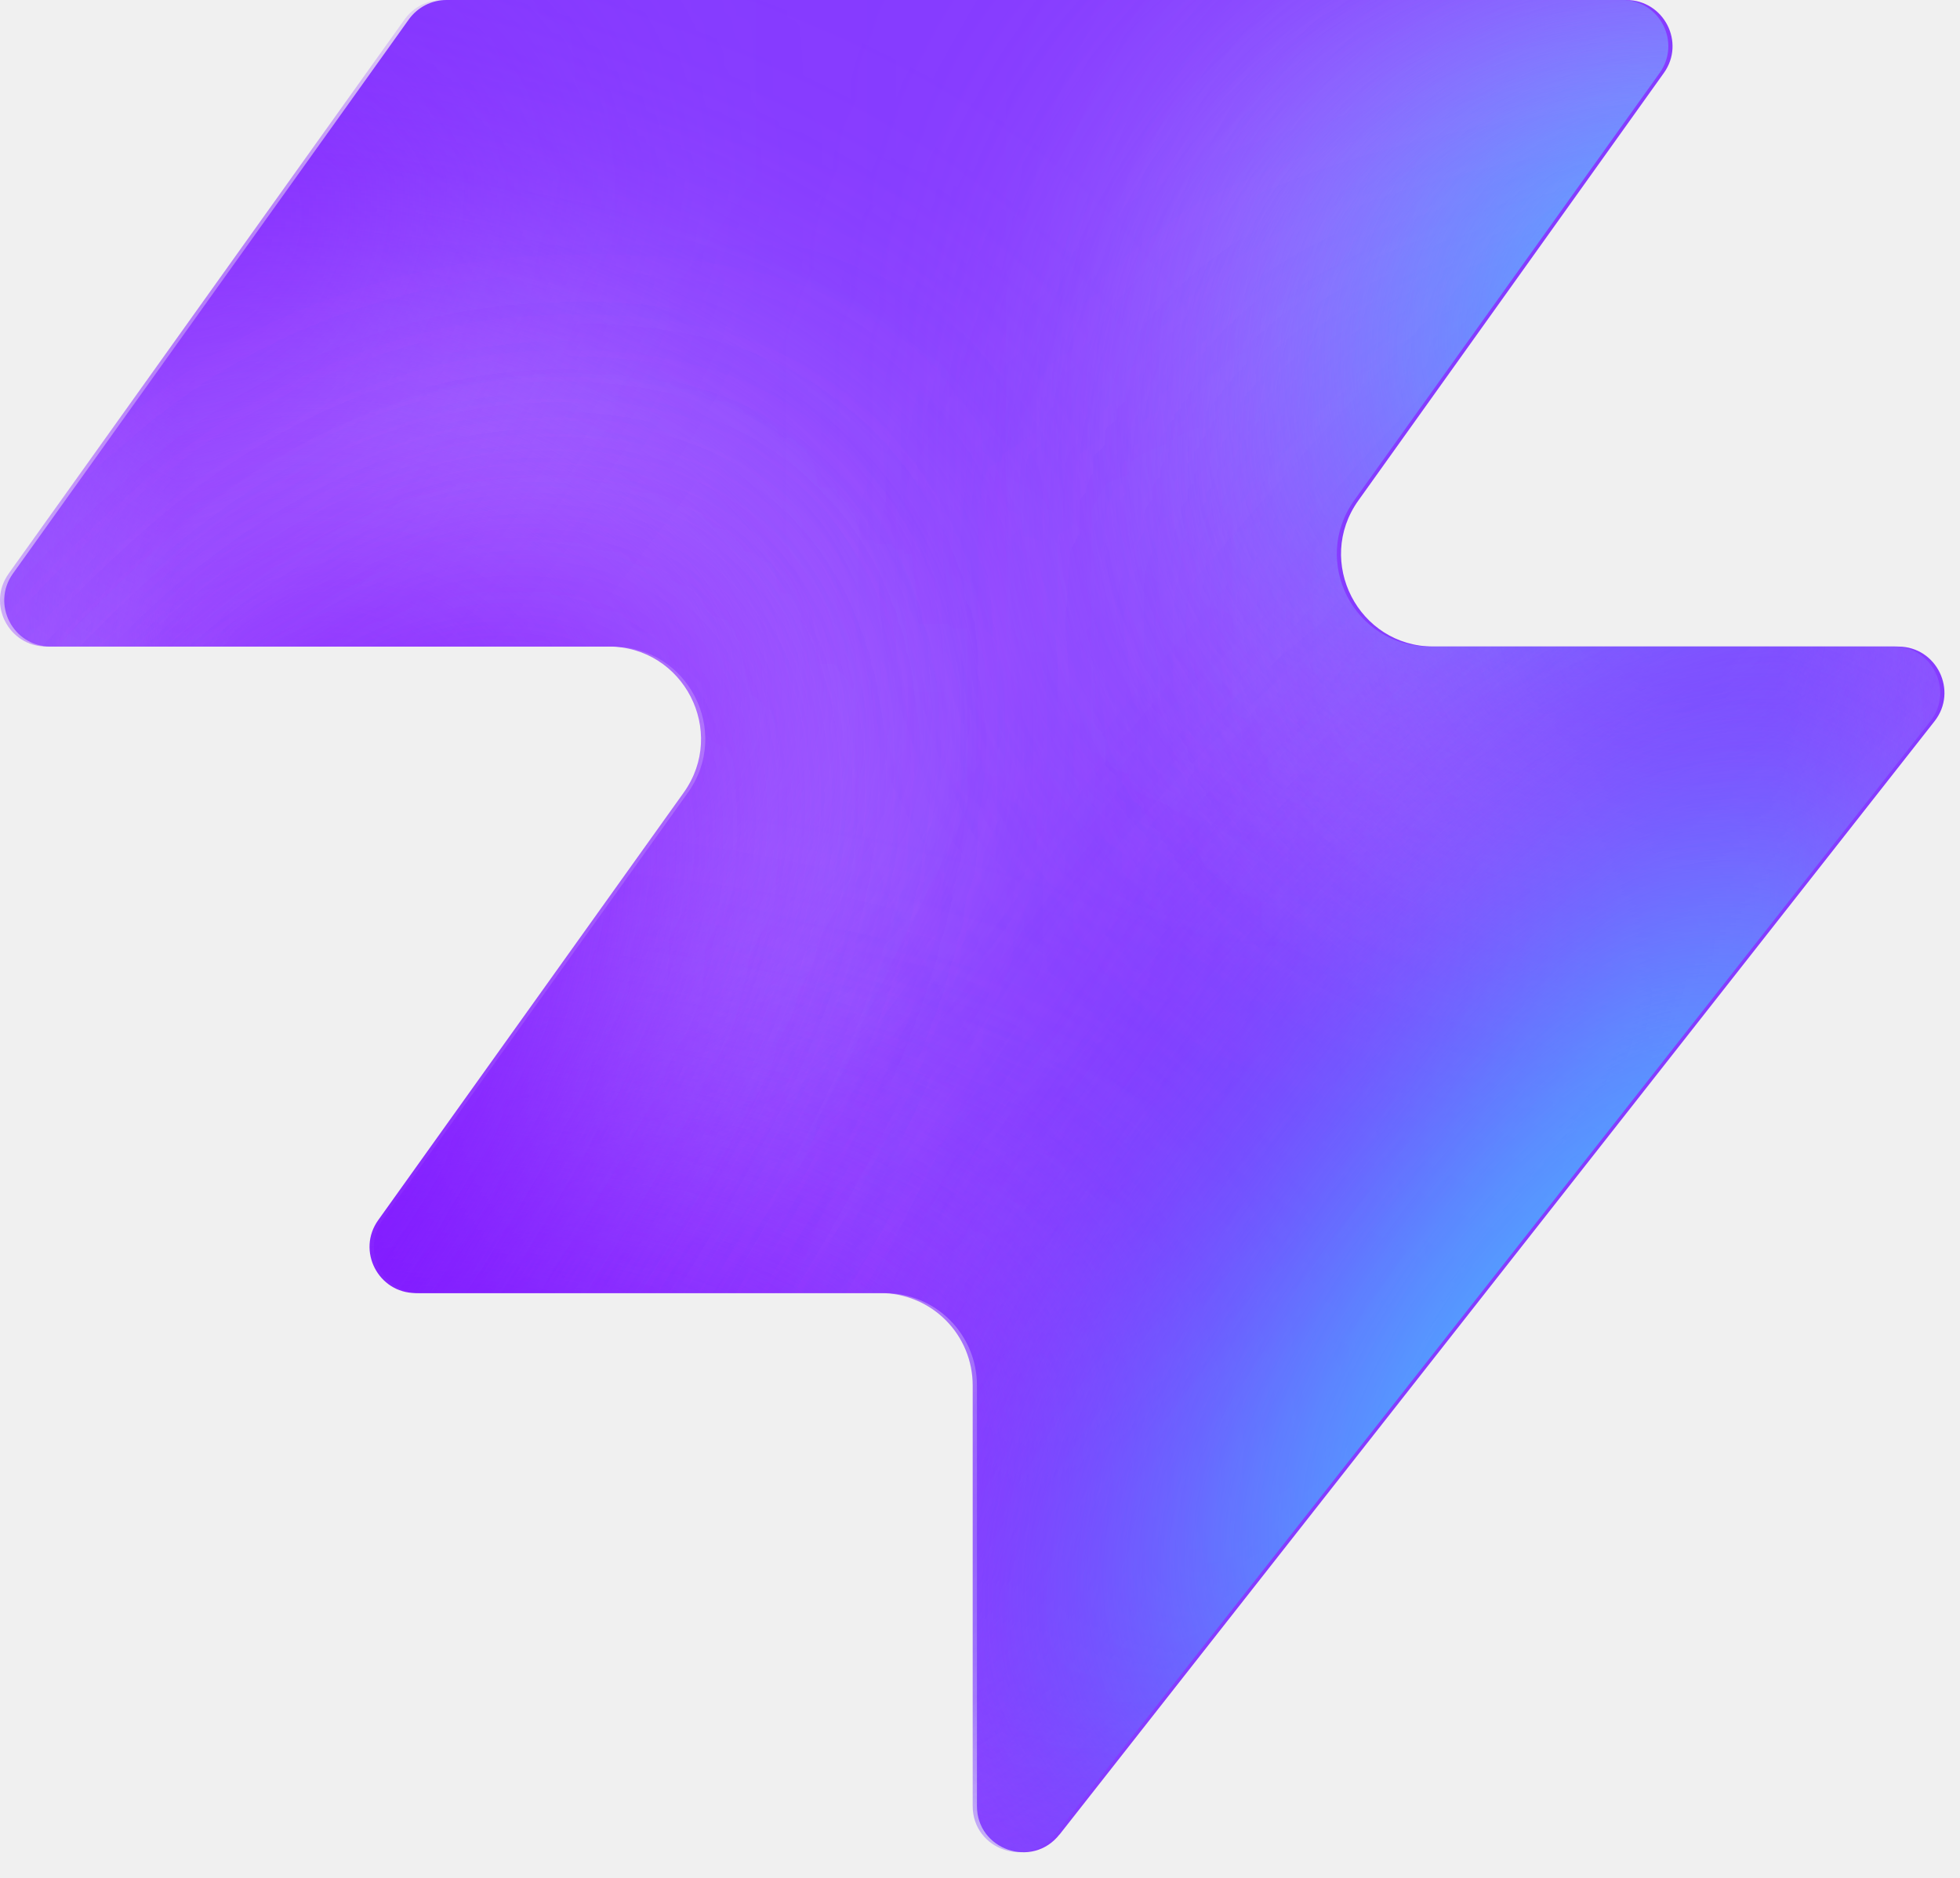
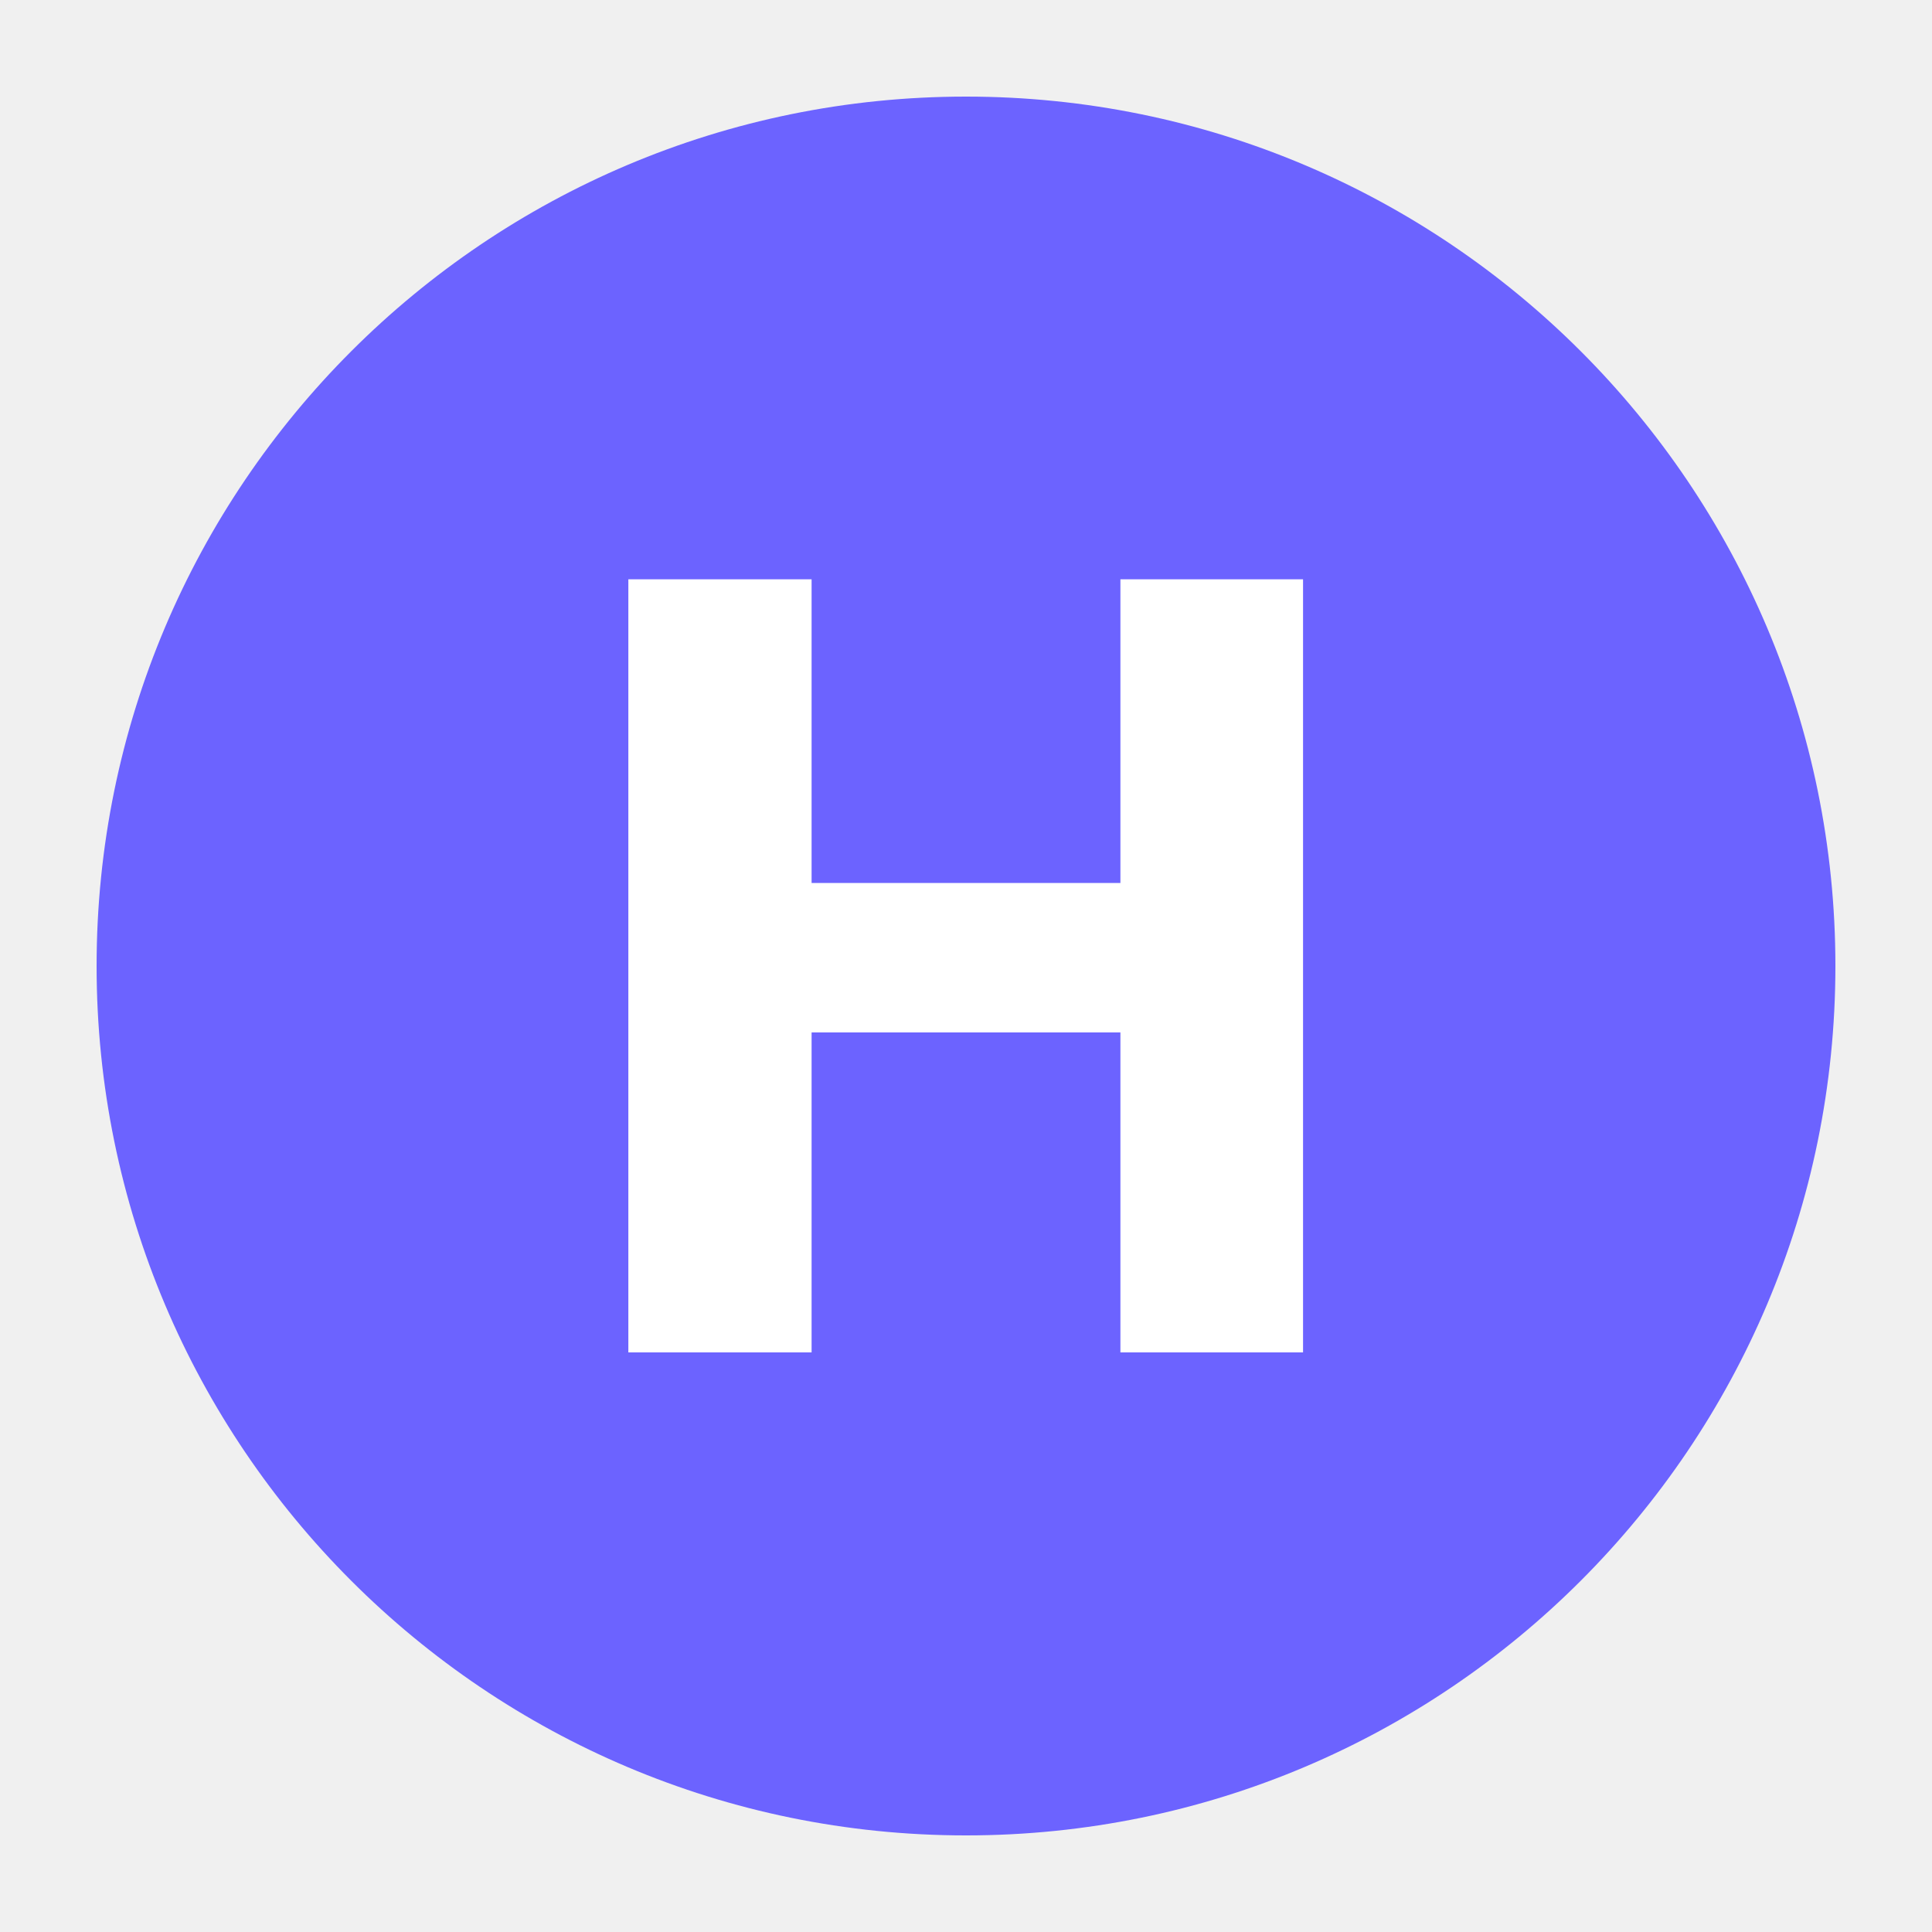
- <svg xmlns="http://www.w3.org/2000/svg" width="48" height="46" fill="none" viewBox="0 0 48 46">
-   <path fill="#863bff" d="M25.946 44.938c-.664.845-2.021.375-2.021-.698V33.937a2.26 2.26 0 0 0-2.262-2.262H10.287c-.92 0-1.456-1.04-.92-1.788l7.48-10.471c1.07-1.497 0-3.578-1.842-3.578H1.237c-.92 0-1.456-1.04-.92-1.788L10.013.474c.214-.297.556-.474.92-.474h28.894c.92 0 1.456 1.04.92 1.788l-7.48 10.471c-1.07 1.498 0 3.579 1.842 3.579h11.377c.943 0 1.473 1.088.89 1.83L25.947 44.94z" style="fill:#863bff;fill:color(display-p3 .525 .23 1);fill-opacity:1" />
-   <mask id="a" width="48" height="46" x="0" y="0" maskUnits="userSpaceOnUse" style="mask-type:alpha">
-     <path fill="#000" d="M25.842 44.938c-.664.844-2.021.375-2.021-.698V33.937a2.26 2.26 0 0 0-2.262-2.262H10.183c-.92 0-1.456-1.04-.92-1.788l7.48-10.471c1.07-1.498 0-3.579-1.842-3.579H1.133c-.92 0-1.456-1.04-.92-1.787L9.91.473c.214-.297.556-.474.92-.474h28.894c.92 0 1.456 1.04.92 1.788l-7.48 10.471c-1.07 1.498 0 3.578 1.842 3.578h11.377c.943 0 1.473 1.088.89 1.832L25.843 44.94z" style="fill:#000;fill-opacity:1" />
-   </mask>
-   <g mask="url(#a)">
-     <g filter="url(#b)">
-       <ellipse cx="5.508" cy="14.704" fill="#ede6ff" rx="5.508" ry="14.704" style="fill:#ede6ff;fill:color(display-p3 .927 .903 1);fill-opacity:1" transform="matrix(.00324 1 1 -.00324 -4.47 31.516)" />
-     </g>
-     <g filter="url(#c)">
-       <ellipse cx="10.399" cy="29.851" fill="#ede6ff" rx="10.399" ry="29.851" style="fill:#ede6ff;fill:color(display-p3 .927 .903 1);fill-opacity:1" transform="matrix(.00324 1 1 -.00324 -39.328 7.883)" />
-     </g>
-     <g filter="url(#d)">
-       <ellipse cx="5.508" cy="30.487" fill="#7e14ff" rx="5.508" ry="30.487" style="fill:#7e14ff;fill:color(display-p3 .492 .077 1);fill-opacity:1" transform="rotate(89.814 -25.913 -14.639)scale(1 -1)" />
-     </g>
-     <g filter="url(#e)">
-       <ellipse cx="5.508" cy="30.599" fill="#7e14ff" rx="5.508" ry="30.599" style="fill:#7e14ff;fill:color(display-p3 .492 .077 1);fill-opacity:1" transform="rotate(89.814 -32.644 -3.334)scale(1 -1)" />
-     </g>
-     <g filter="url(#f)">
-       <ellipse cx="5.508" cy="30.599" fill="#7e14ff" rx="5.508" ry="30.599" style="fill:#7e14ff;fill:color(display-p3 .492 .077 1);fill-opacity:1" transform="matrix(.00324 1 1 -.00324 -34.34 30.47)" />
-     </g>
-     <g filter="url(#g)">
-       <ellipse cx="14.072" cy="22.078" fill="#ede6ff" rx="14.072" ry="22.078" style="fill:#ede6ff;fill:color(display-p3 .927 .903 1);fill-opacity:1" transform="rotate(93.35 24.506 48.493)scale(-1 1)" />
-     </g>
-     <g filter="url(#h)">
-       <ellipse cx="3.47" cy="21.501" fill="#7e14ff" rx="3.47" ry="21.501" style="fill:#7e14ff;fill:color(display-p3 .492 .077 1);fill-opacity:1" transform="rotate(89.009 28.708 47.59)scale(-1 1)" />
-     </g>
-     <g filter="url(#i)">
-       <ellipse cx="3.47" cy="21.501" fill="#7e14ff" rx="3.47" ry="21.501" style="fill:#7e14ff;fill:color(display-p3 .492 .077 1);fill-opacity:1" transform="rotate(89.009 28.708 47.59)scale(-1 1)" />
-     </g>
-     <g filter="url(#j)">
-       <ellipse cx=".387" cy="8.972" fill="#7e14ff" rx="4.407" ry="29.108" style="fill:#7e14ff;fill:color(display-p3 .492 .077 1);fill-opacity:1" transform="rotate(39.51 .387 8.972)" />
-     </g>
-     <g filter="url(#k)">
-       <ellipse cx="47.523" cy="-6.092" fill="#7e14ff" rx="4.407" ry="29.108" style="fill:#7e14ff;fill:color(display-p3 .492 .077 1);fill-opacity:1" transform="rotate(37.892 47.523 -6.092)" />
-     </g>
-     <g filter="url(#l)">
-       <ellipse cx="41.412" cy="6.333" fill="#47bfff" rx="5.971" ry="9.665" style="fill:#47bfff;fill:color(display-p3 .28 .748 1);fill-opacity:1" transform="rotate(37.892 41.412 6.333)" />
-     </g>
-     <g filter="url(#m)">
-       <ellipse cx="-1.879" cy="38.332" fill="#7e14ff" rx="4.407" ry="29.108" style="fill:#7e14ff;fill:color(display-p3 .492 .077 1);fill-opacity:1" transform="rotate(37.892 -1.88 38.332)" />
-     </g>
-     <g filter="url(#n)">
-       <ellipse cx="-1.879" cy="38.332" fill="#7e14ff" rx="4.407" ry="29.108" style="fill:#7e14ff;fill:color(display-p3 .492 .077 1);fill-opacity:1" transform="rotate(37.892 -1.88 38.332)" />
-     </g>
-     <g filter="url(#o)">
-       <ellipse cx="35.651" cy="29.907" fill="#7e14ff" rx="4.407" ry="29.108" style="fill:#7e14ff;fill:color(display-p3 .492 .077 1);fill-opacity:1" transform="rotate(37.892 35.651 29.907)" />
-     </g>
-     <g filter="url(#p)">
-       <ellipse cx="38.418" cy="32.4" fill="#47bfff" rx="5.971" ry="15.297" style="fill:#47bfff;fill:color(display-p3 .28 .748 1);fill-opacity:1" transform="rotate(37.892 38.418 32.4)" />
-     </g>
-   </g>
-   <defs>
-     <filter id="b" width="60.045" height="41.654" x="-19.77" y="16.149" color-interpolation-filters="sRGB" filterUnits="userSpaceOnUse">
-       <feFlood flood-opacity="0" result="BackgroundImageFix" />
-       <feBlend in="SourceGraphic" in2="BackgroundImageFix" result="shape" />
-       <feGaussianBlur result="effect1_foregroundBlur_2002_17158" stdDeviation="7.659" />
-     </filter>
-     <filter id="c" width="90.34" height="51.437" x="-54.613" y="-7.533" color-interpolation-filters="sRGB" filterUnits="userSpaceOnUse">
-       <feFlood flood-opacity="0" result="BackgroundImageFix" />
-       <feBlend in="SourceGraphic" in2="BackgroundImageFix" result="shape" />
-       <feGaussianBlur result="effect1_foregroundBlur_2002_17158" stdDeviation="7.659" />
-     </filter>
-     <filter id="d" width="79.355" height="29.4" x="-49.64" y="2.03" color-interpolation-filters="sRGB" filterUnits="userSpaceOnUse">
-       <feFlood flood-opacity="0" result="BackgroundImageFix" />
-       <feBlend in="SourceGraphic" in2="BackgroundImageFix" result="shape" />
-       <feGaussianBlur result="effect1_foregroundBlur_2002_17158" stdDeviation="4.596" />
-     </filter>
-     <filter id="e" width="79.579" height="29.4" x="-45.045" y="20.029" color-interpolation-filters="sRGB" filterUnits="userSpaceOnUse">
-       <feFlood flood-opacity="0" result="BackgroundImageFix" />
-       <feBlend in="SourceGraphic" in2="BackgroundImageFix" result="shape" />
-       <feGaussianBlur result="effect1_foregroundBlur_2002_17158" stdDeviation="4.596" />
-     </filter>
-     <filter id="f" width="79.579" height="29.4" x="-43.513" y="21.178" color-interpolation-filters="sRGB" filterUnits="userSpaceOnUse">
-       <feFlood flood-opacity="0" result="BackgroundImageFix" />
-       <feBlend in="SourceGraphic" in2="BackgroundImageFix" result="shape" />
-       <feGaussianBlur result="effect1_foregroundBlur_2002_17158" stdDeviation="4.596" />
-     </filter>
-     <filter id="g" width="74.749" height="58.852" x="15.756" y="-17.901" color-interpolation-filters="sRGB" filterUnits="userSpaceOnUse">
-       <feFlood flood-opacity="0" result="BackgroundImageFix" />
-       <feBlend in="SourceGraphic" in2="BackgroundImageFix" result="shape" />
-       <feGaussianBlur result="effect1_foregroundBlur_2002_17158" stdDeviation="7.659" />
-     </filter>
-     <filter id="h" width="61.377" height="25.362" x="23.548" y="2.284" color-interpolation-filters="sRGB" filterUnits="userSpaceOnUse">
-       <feFlood flood-opacity="0" result="BackgroundImageFix" />
-       <feBlend in="SourceGraphic" in2="BackgroundImageFix" result="shape" />
-       <feGaussianBlur result="effect1_foregroundBlur_2002_17158" stdDeviation="4.596" />
-     </filter>
-     <filter id="i" width="61.377" height="25.362" x="23.548" y="2.284" color-interpolation-filters="sRGB" filterUnits="userSpaceOnUse">
-       <feFlood flood-opacity="0" result="BackgroundImageFix" />
-       <feBlend in="SourceGraphic" in2="BackgroundImageFix" result="shape" />
-       <feGaussianBlur result="effect1_foregroundBlur_2002_17158" stdDeviation="4.596" />
-     </filter>
-     <filter id="j" width="56.045" height="63.649" x="-27.636" y="-22.853" color-interpolation-filters="sRGB" filterUnits="userSpaceOnUse">
-       <feFlood flood-opacity="0" result="BackgroundImageFix" />
-       <feBlend in="SourceGraphic" in2="BackgroundImageFix" result="shape" />
-       <feGaussianBlur result="effect1_foregroundBlur_2002_17158" stdDeviation="4.596" />
-     </filter>
-     <filter id="k" width="54.814" height="64.646" x="20.116" y="-38.415" color-interpolation-filters="sRGB" filterUnits="userSpaceOnUse">
-       <feFlood flood-opacity="0" result="BackgroundImageFix" />
-       <feBlend in="SourceGraphic" in2="BackgroundImageFix" result="shape" />
-       <feGaussianBlur result="effect1_foregroundBlur_2002_17158" stdDeviation="4.596" />
-     </filter>
-     <filter id="l" width="33.541" height="35.313" x="24.641" y="-11.323" color-interpolation-filters="sRGB" filterUnits="userSpaceOnUse">
-       <feFlood flood-opacity="0" result="BackgroundImageFix" />
-       <feBlend in="SourceGraphic" in2="BackgroundImageFix" result="shape" />
-       <feGaussianBlur result="effect1_foregroundBlur_2002_17158" stdDeviation="4.596" />
-     </filter>
-     <filter id="m" width="54.814" height="64.646" x="-29.286" y="6.009" color-interpolation-filters="sRGB" filterUnits="userSpaceOnUse">
-       <feFlood flood-opacity="0" result="BackgroundImageFix" />
-       <feBlend in="SourceGraphic" in2="BackgroundImageFix" result="shape" />
-       <feGaussianBlur result="effect1_foregroundBlur_2002_17158" stdDeviation="4.596" />
-     </filter>
-     <filter id="n" width="54.814" height="64.646" x="-29.286" y="6.009" color-interpolation-filters="sRGB" filterUnits="userSpaceOnUse">
-       <feFlood flood-opacity="0" result="BackgroundImageFix" />
-       <feBlend in="SourceGraphic" in2="BackgroundImageFix" result="shape" />
-       <feGaussianBlur result="effect1_foregroundBlur_2002_17158" stdDeviation="4.596" />
-     </filter>
-     <filter id="o" width="54.814" height="64.646" x="8.244" y="-2.416" color-interpolation-filters="sRGB" filterUnits="userSpaceOnUse">
-       <feFlood flood-opacity="0" result="BackgroundImageFix" />
-       <feBlend in="SourceGraphic" in2="BackgroundImageFix" result="shape" />
-       <feGaussianBlur result="effect1_foregroundBlur_2002_17158" stdDeviation="4.596" />
-     </filter>
-     <filter id="p" width="39.409" height="43.623" x="18.713" y="10.588" color-interpolation-filters="sRGB" filterUnits="userSpaceOnUse">
-       <feFlood flood-opacity="0" result="BackgroundImageFix" />
-       <feBlend in="SourceGraphic" in2="BackgroundImageFix" result="shape" />
-       <feGaussianBlur result="effect1_foregroundBlur_2002_17158" stdDeviation="4.596" />
-     </filter>
-   </defs>
+ <svg xmlns="http://www.w3.org/2000/svg" viewBox="0 0 100 100">
+   <circle cx="50" cy="50" r="45" fill="#6c63ff" />
+   <text x="50" y="70" font-family="system-ui, -apple-system, sans-serif" font-size="55" font-weight="800" fill="white" text-anchor="middle">H</text>
</svg>
